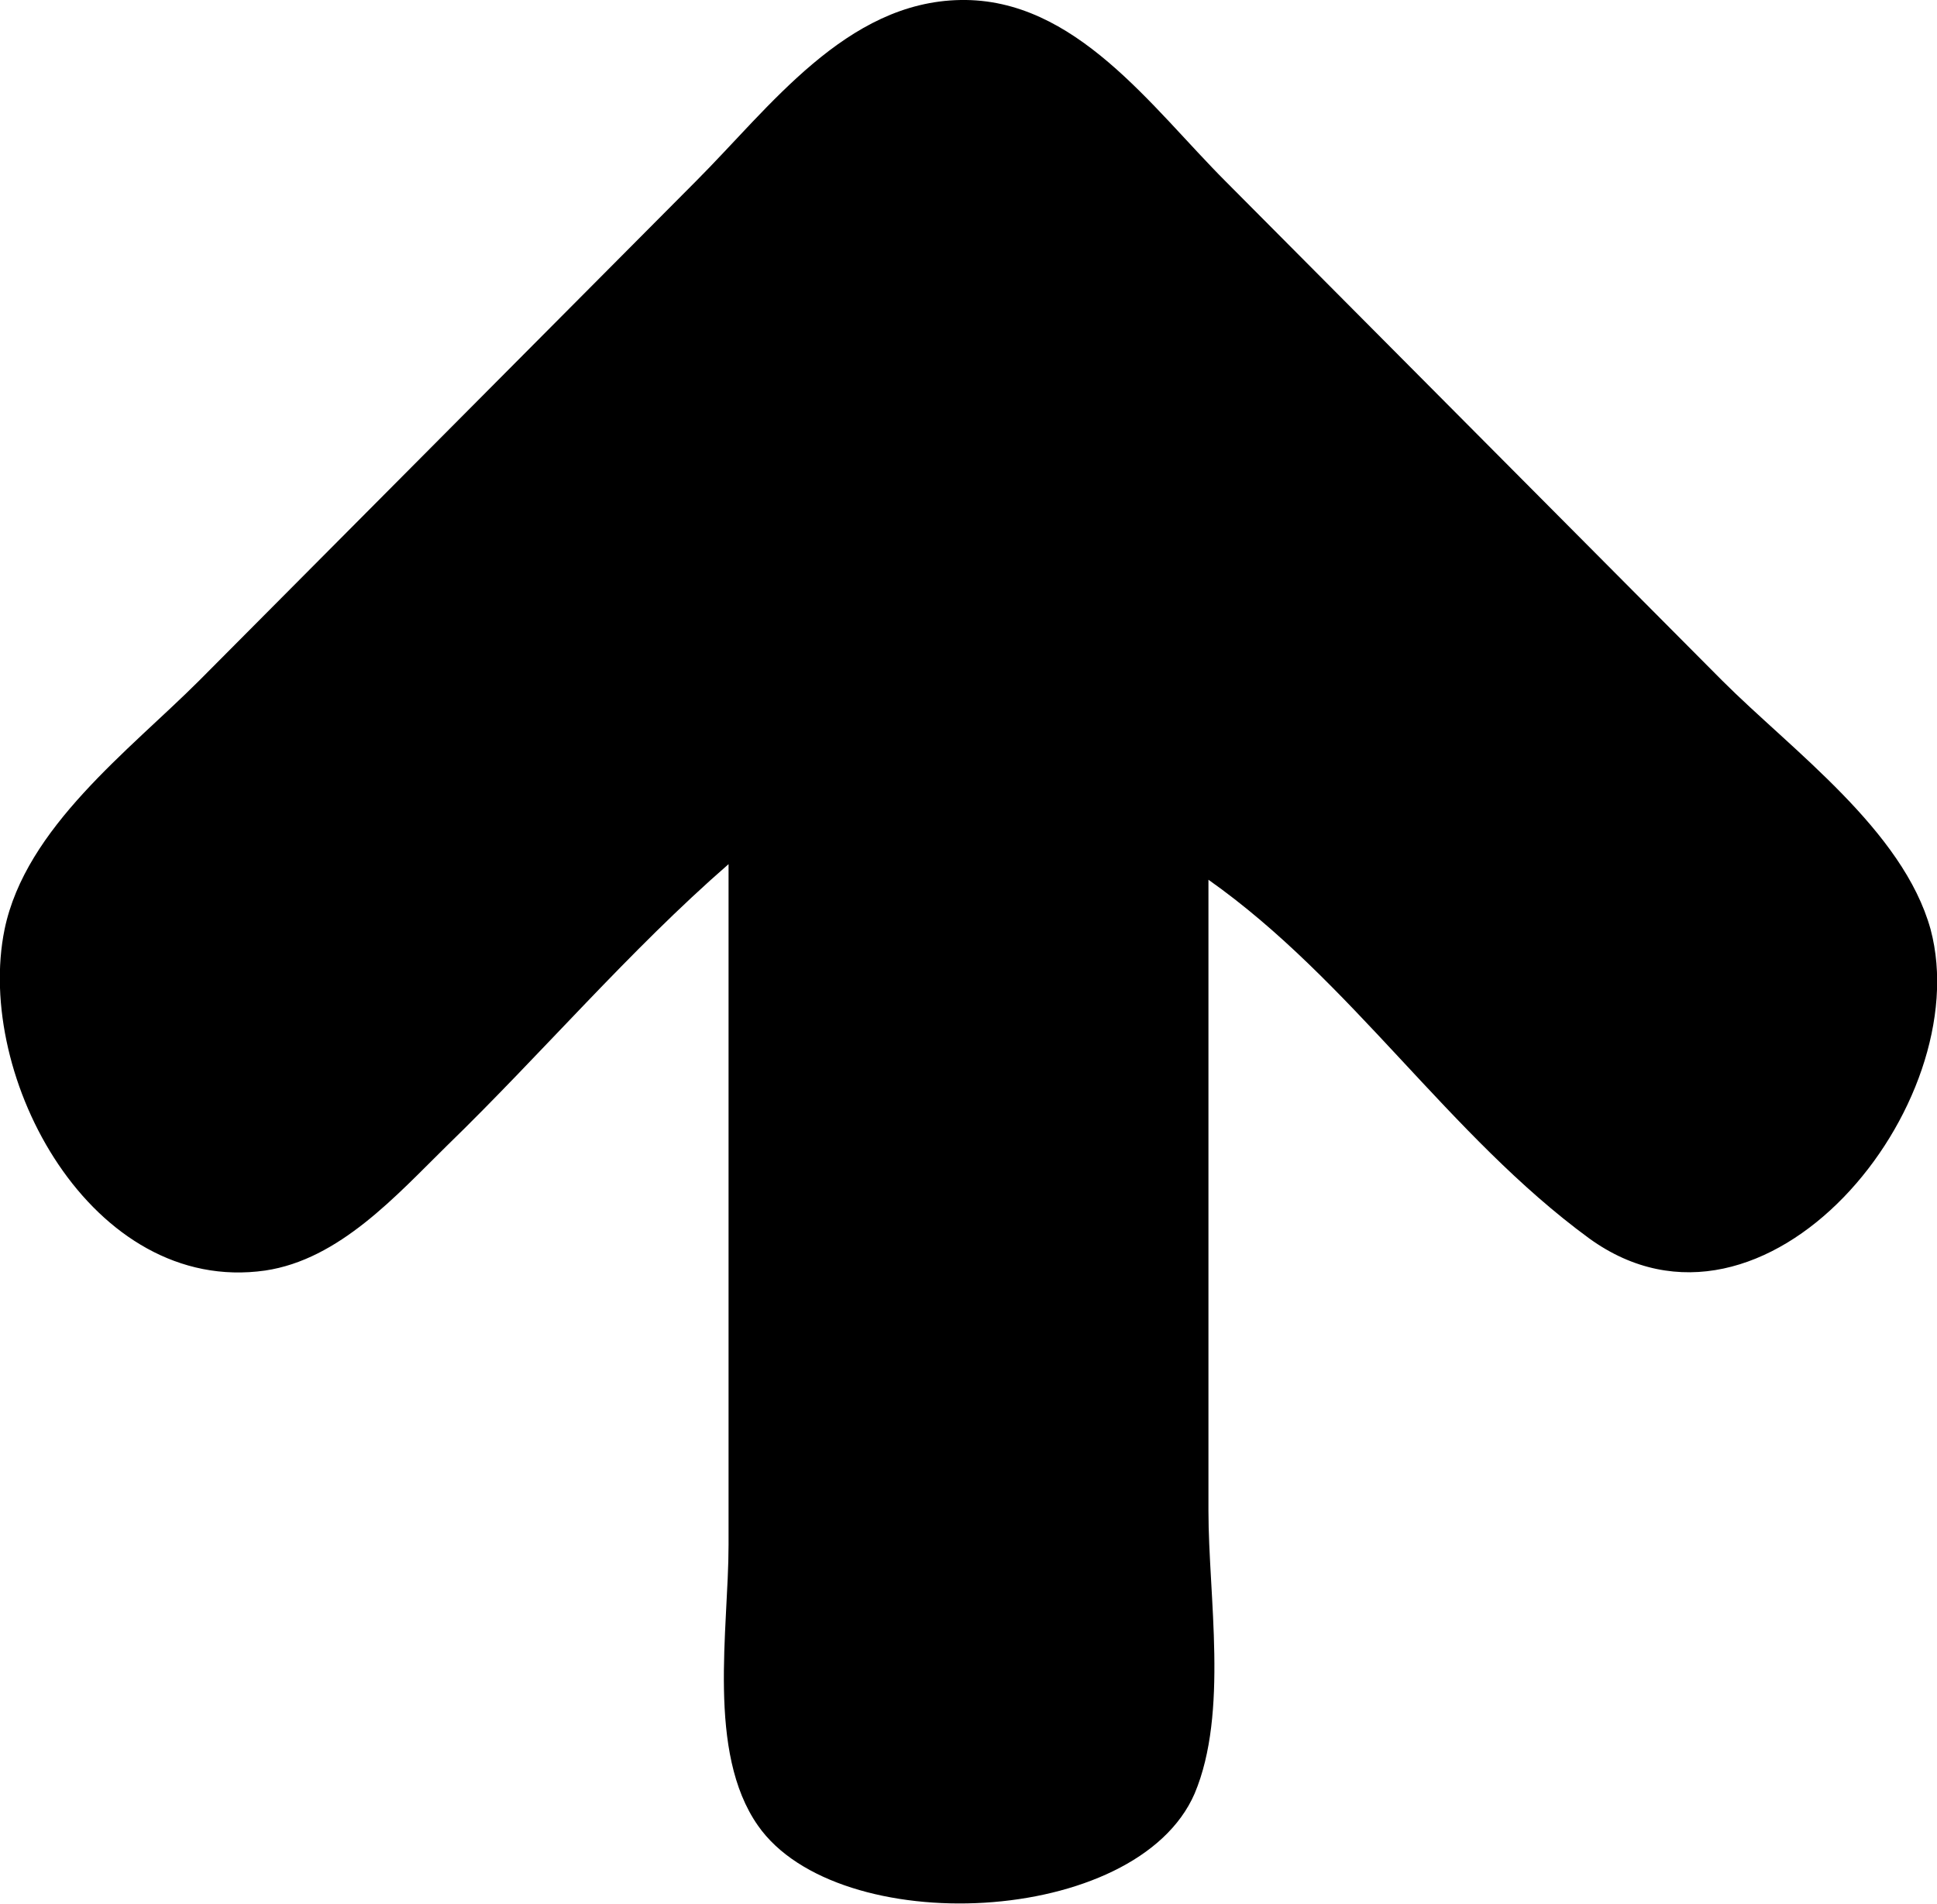
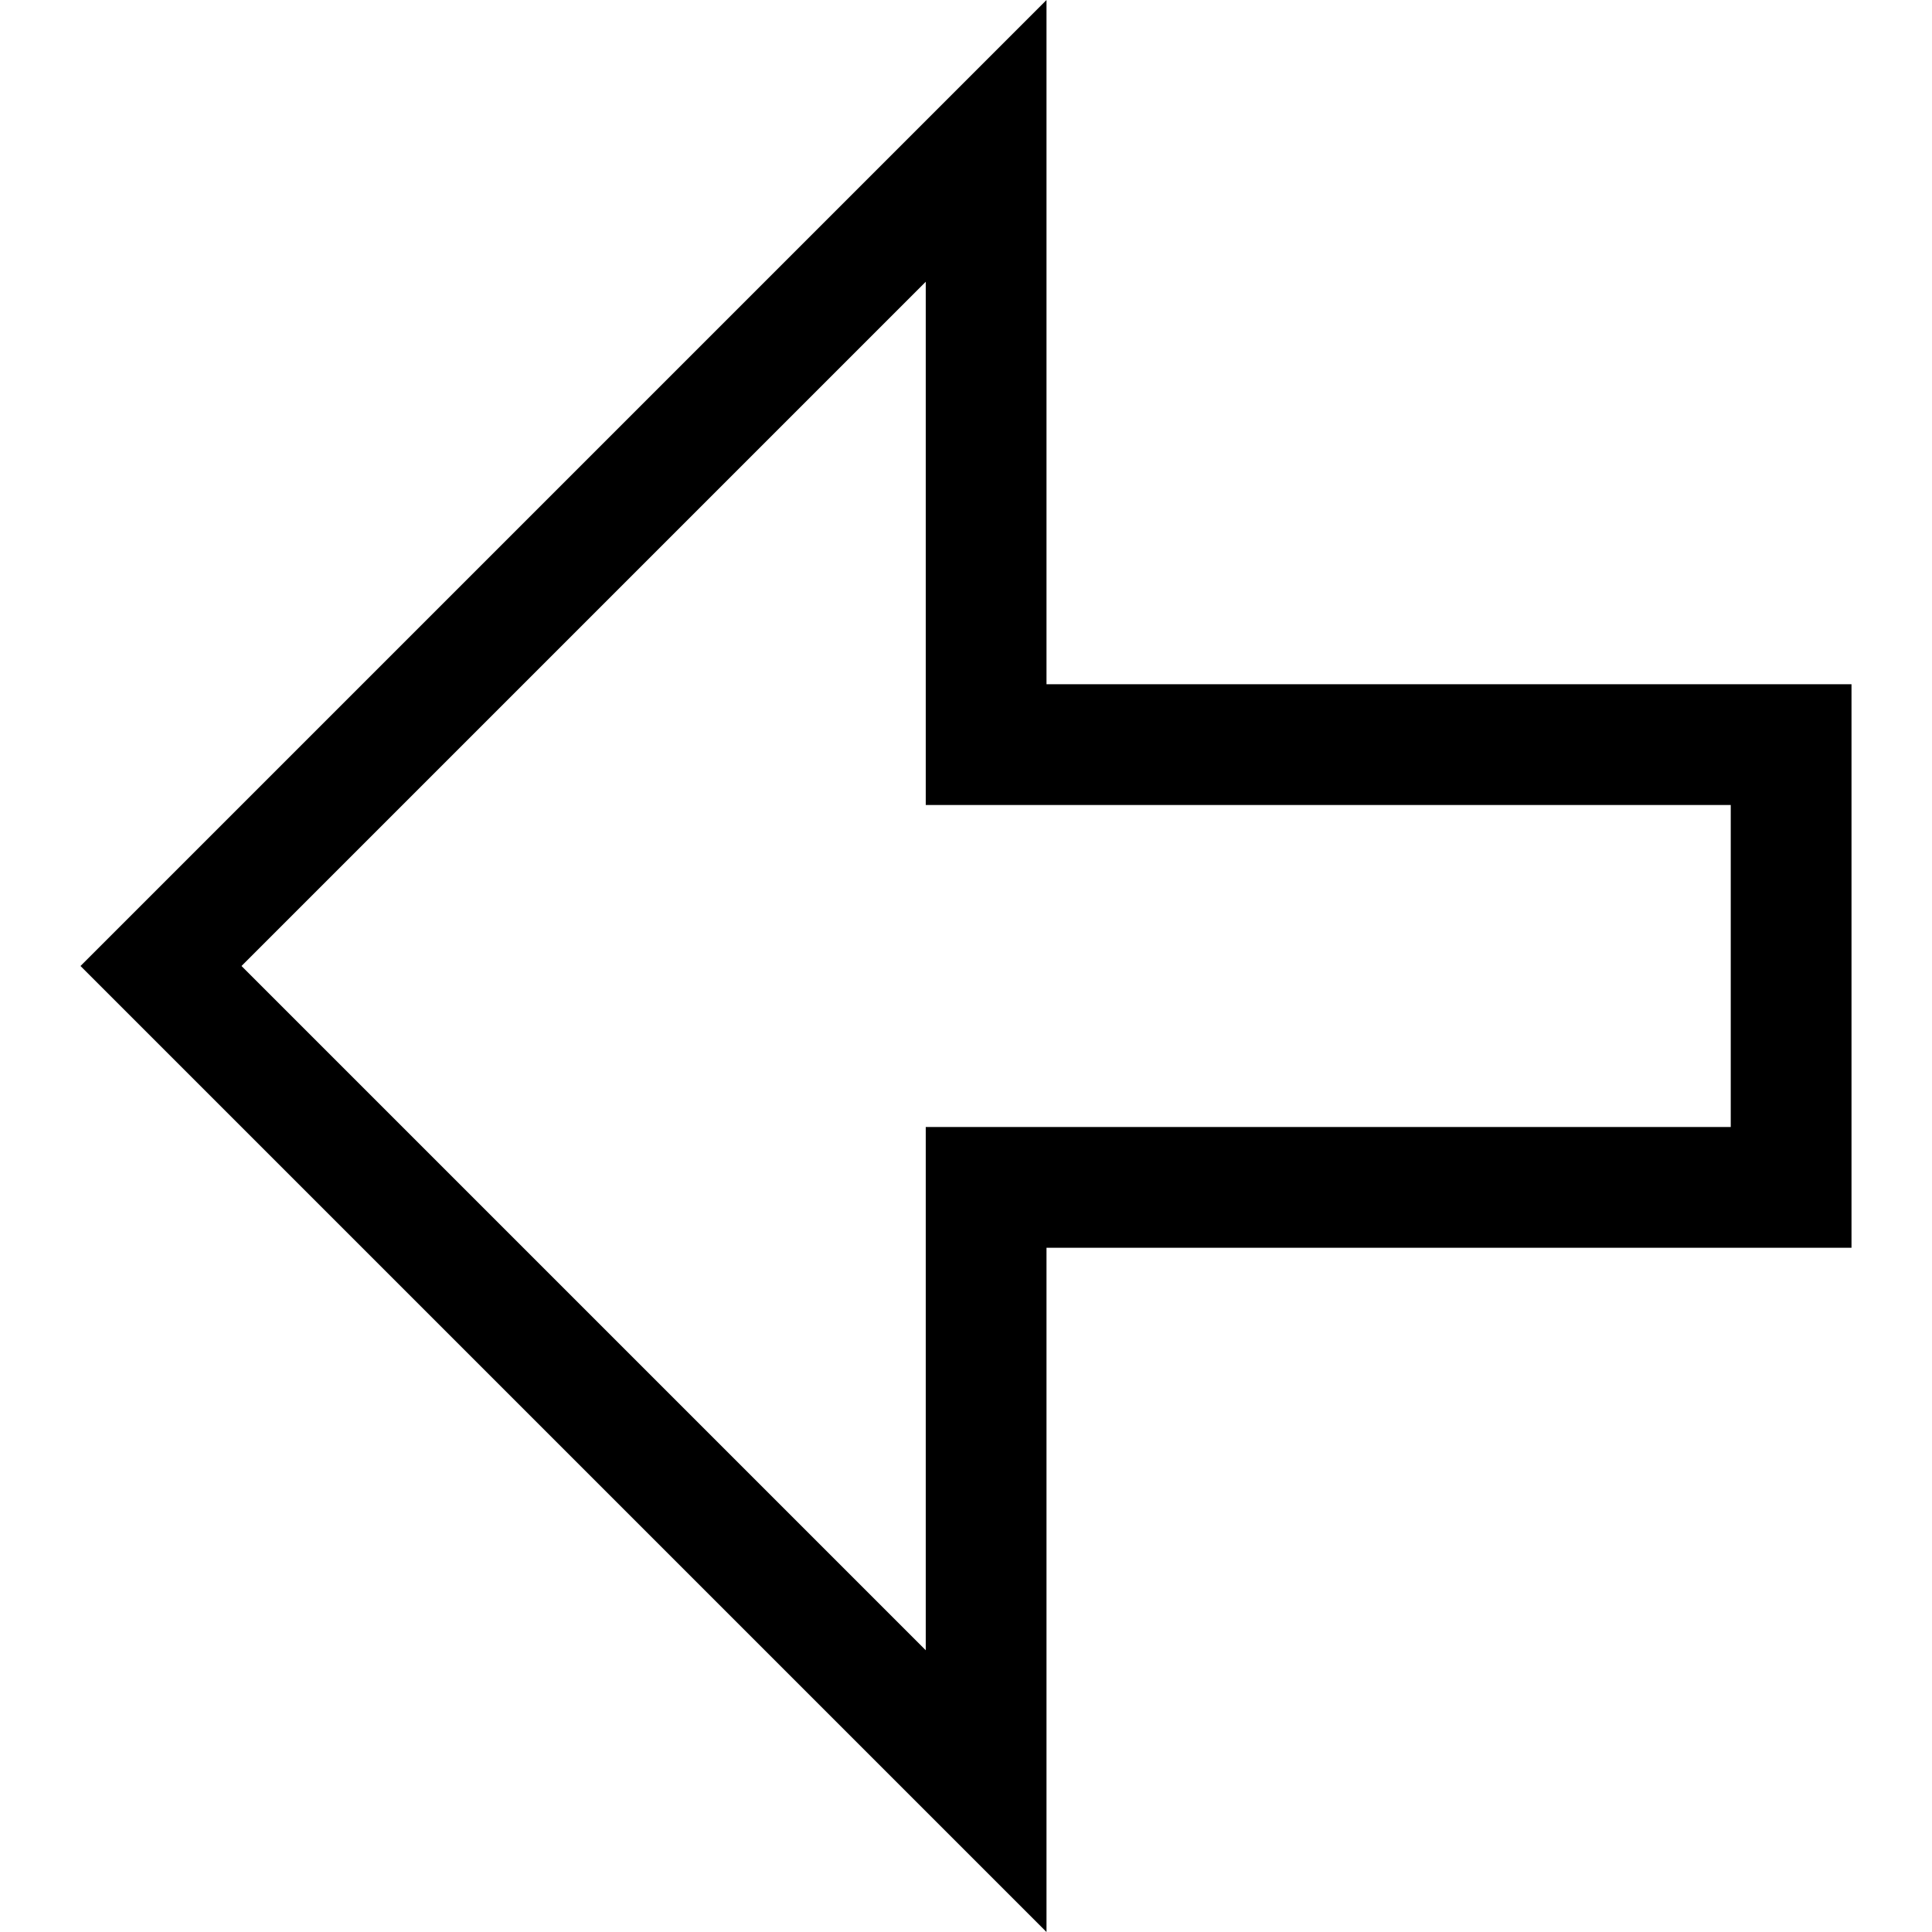
- <svg xmlns="http://www.w3.org/2000/svg" viewBox="0 0 2111 2075">
-   <path fill="currentColor" d="M794 942v742c0 92-24 226 32 306 87 125 413 111 476-35 37-88 15-215 15-308V959c156 110 262 279 415 391 192 139 423-146 372-337-30-108-151-195-227-271l-541-544c-81-81-164-200-289-198S839 117 758 198L217 742C141 818 28 902 5 1013c-33 161 95 399 284 372 81-12 143-82 198-136 103-100 199-213 307-307z" />
+ <svg xmlns="http://www.w3.org/2000/svg" width="48" height="48" version="1.1">
+   <path fill="black" d="M 26  0            L  2 24            L 26 48            V 31            H 46            V 17            H 26            Z             M 23  7            V 20            H 43            V 28            H 23            V 41            L  6 24            Z            " />
</svg>
